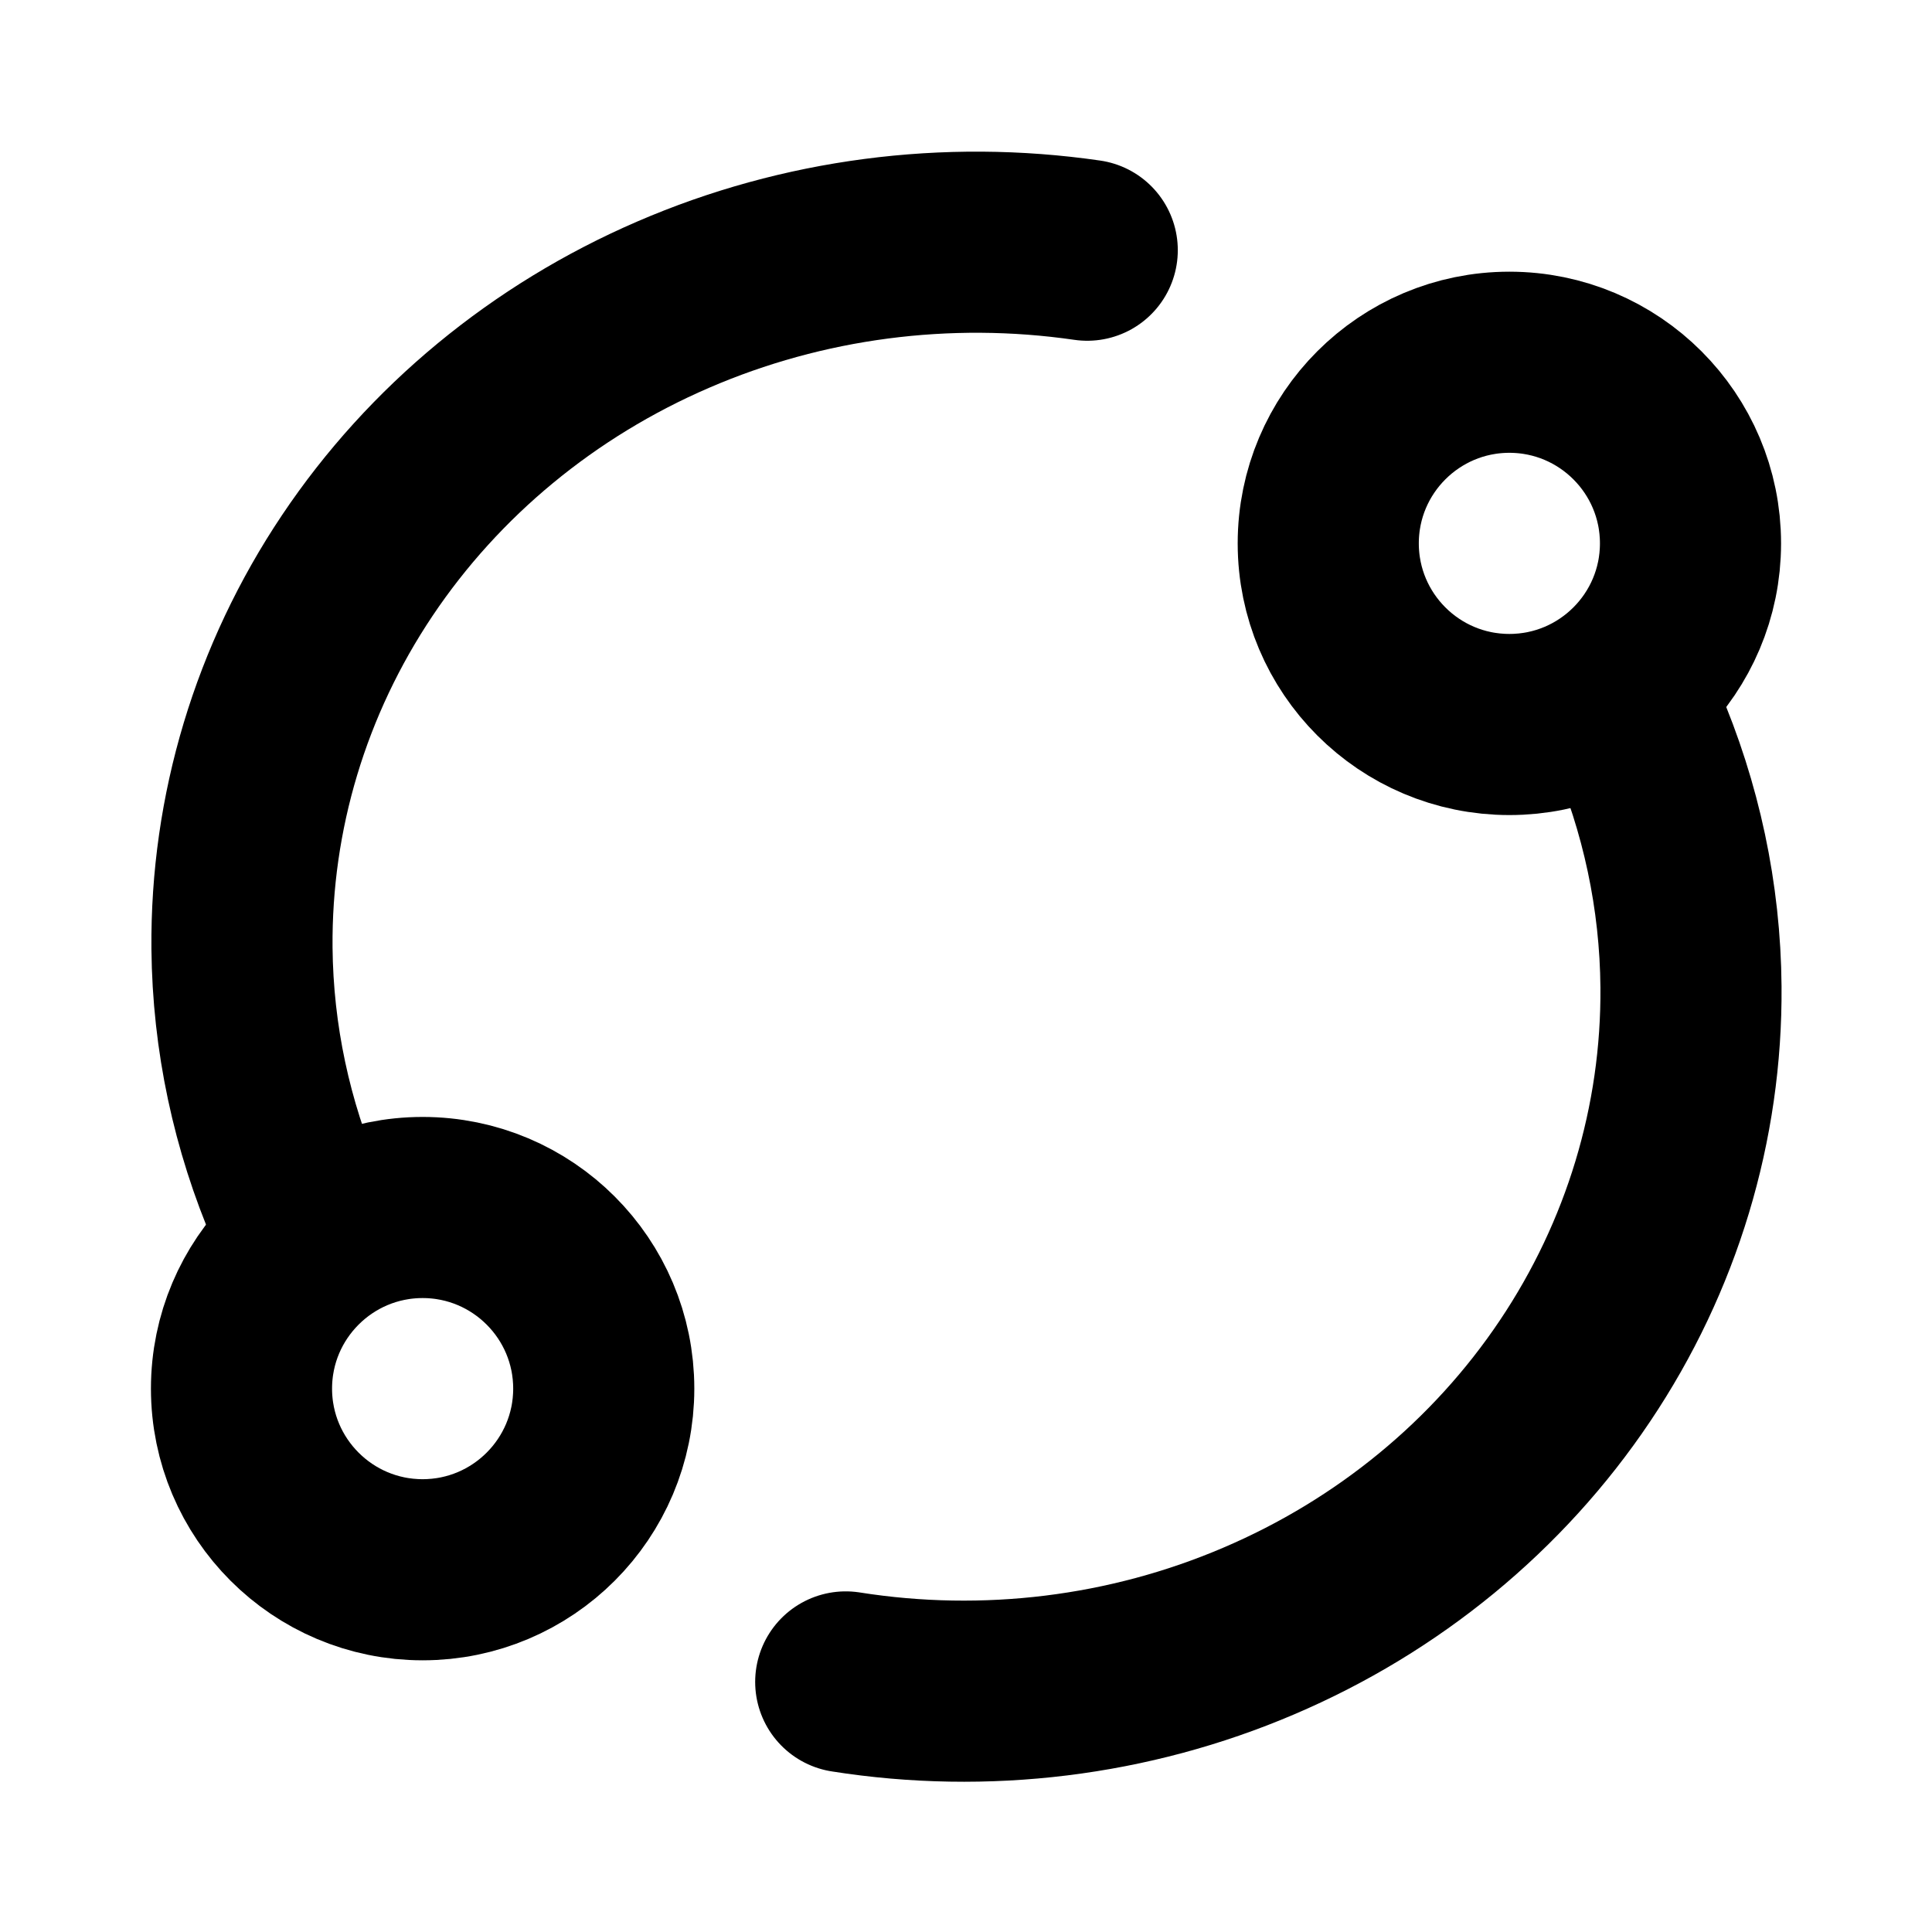
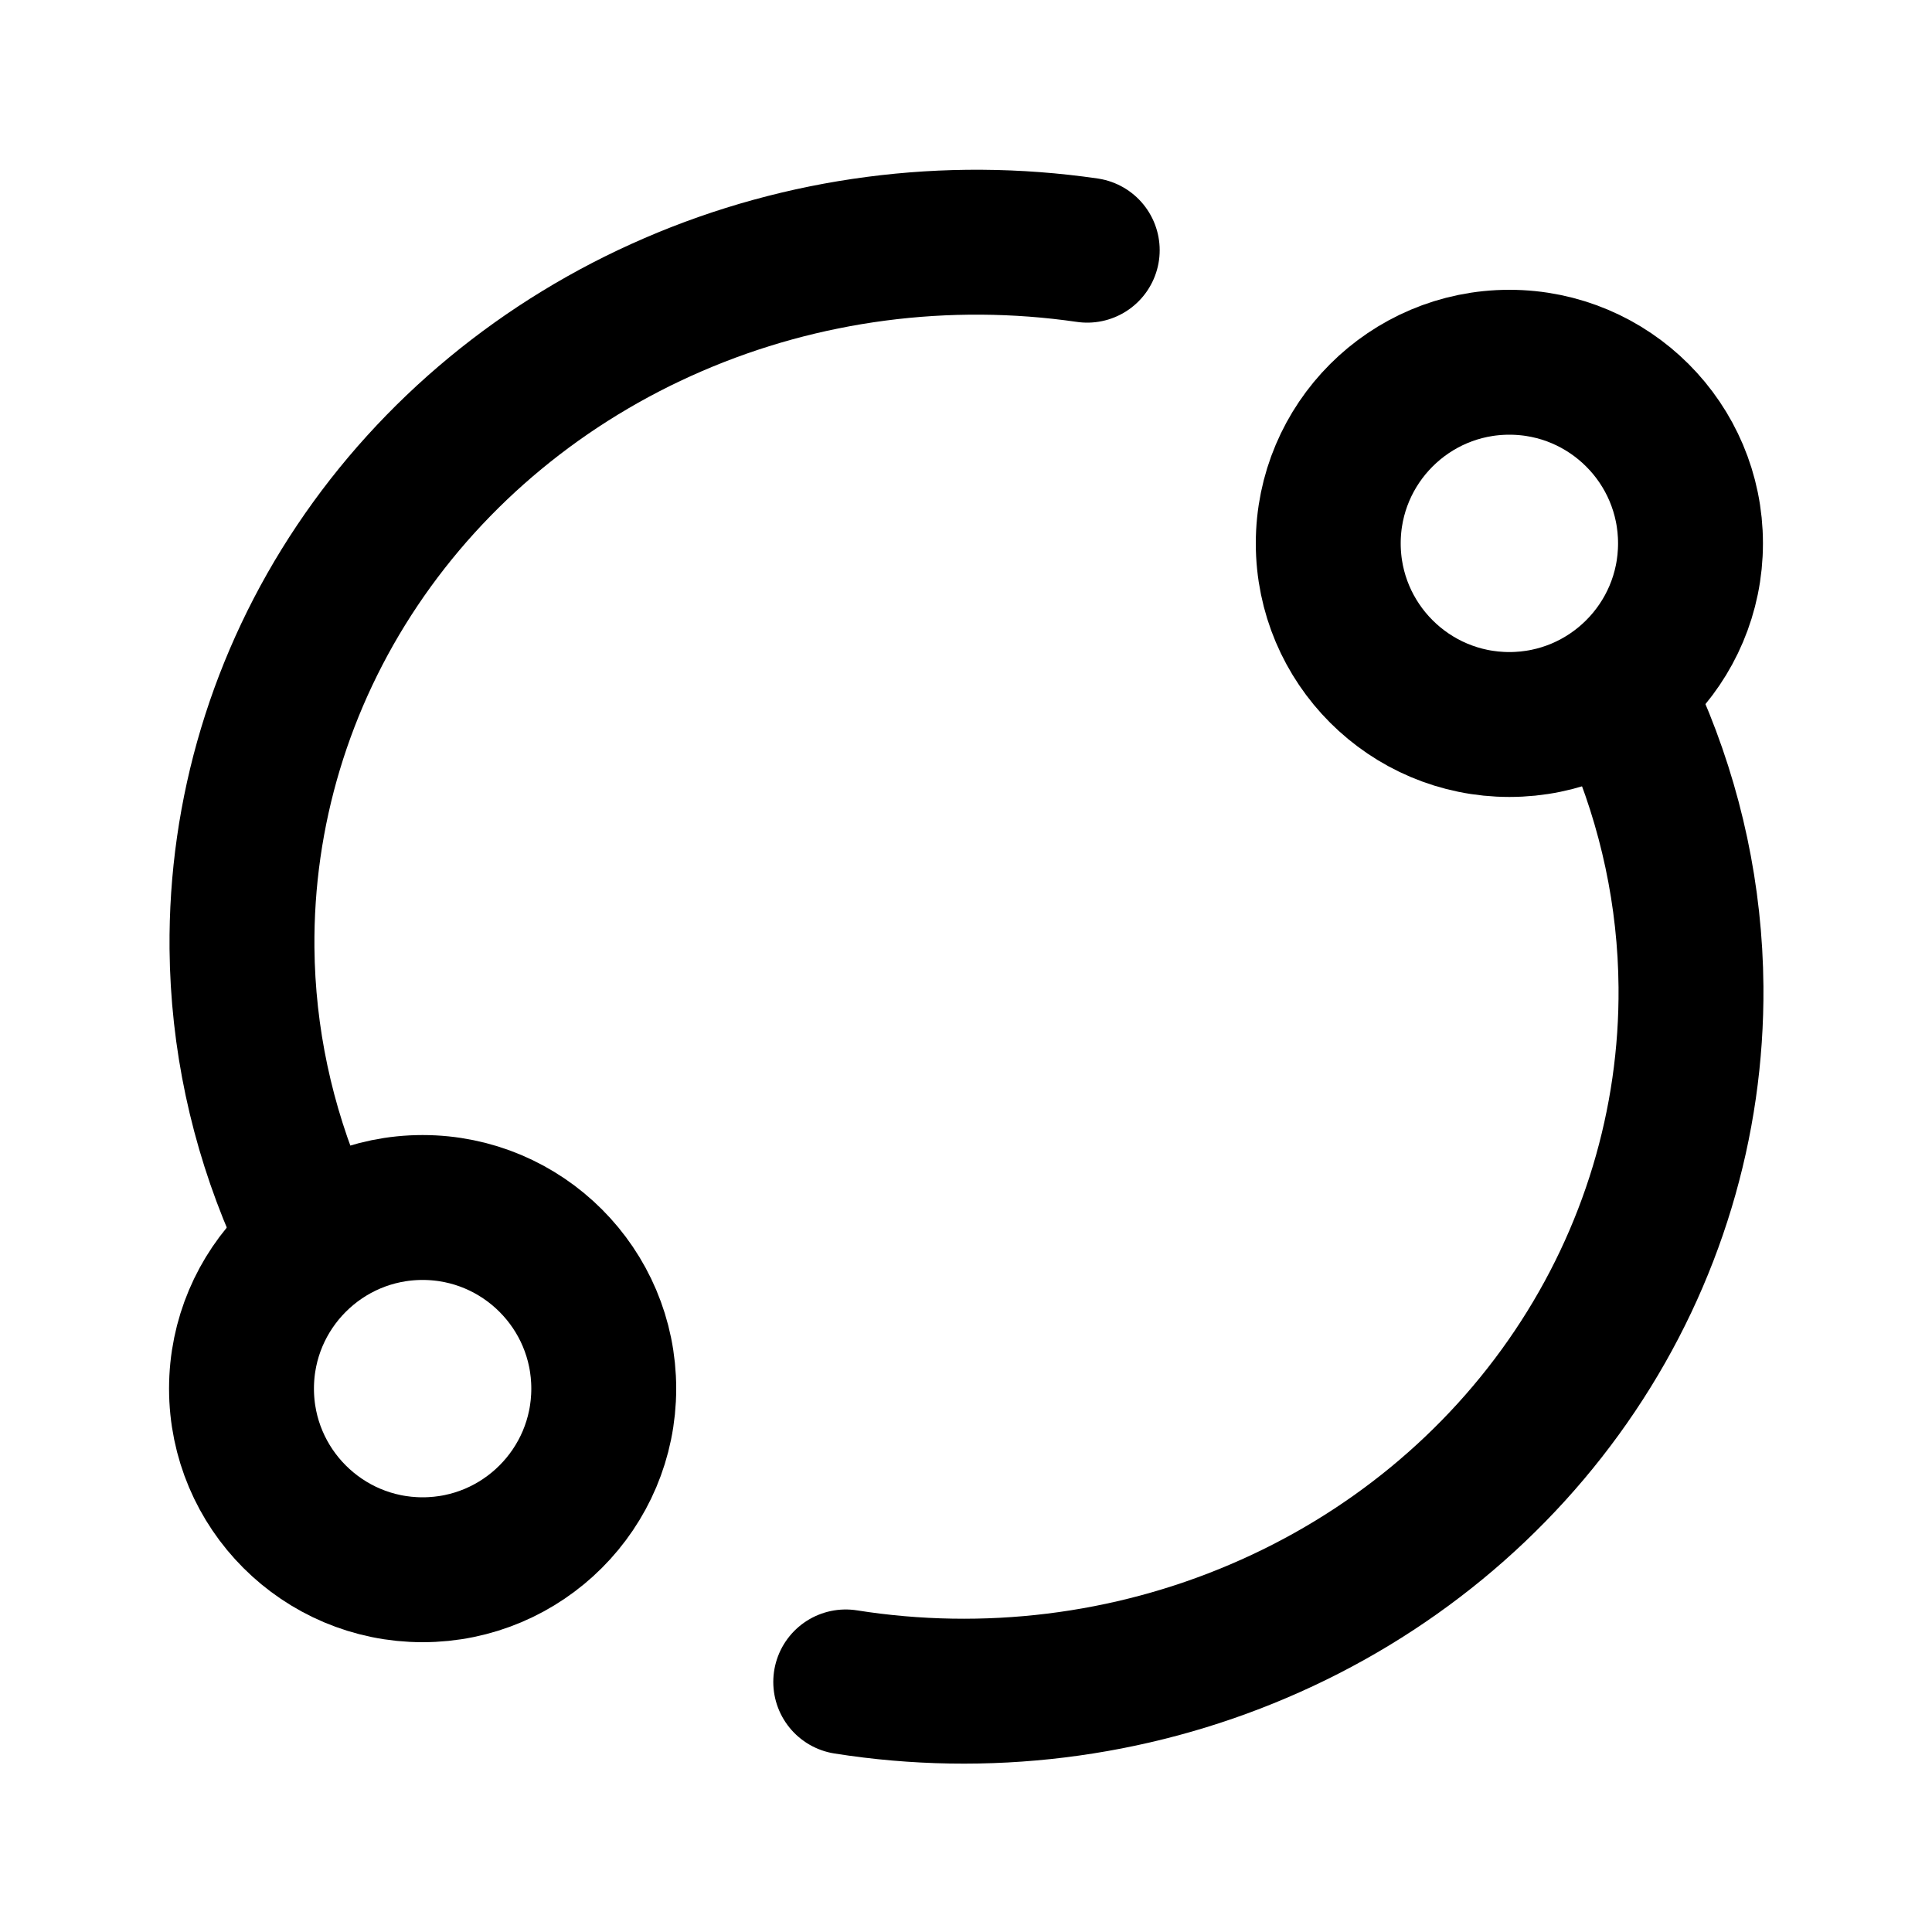
<svg xmlns="http://www.w3.org/2000/svg" width="16" height="16" viewBox="0 0 16 16" fill="none">
-   <path d="M12.5 6C13.328 6 14 5.328 14 4.5C14 3.672 13.328 3 12.5 3C11.672 3 11 3.672 11 4.5C11 5.328 11.672 6 12.5 6Z" stroke="black" stroke-width="1.5" stroke-linecap="round" stroke-linejoin="round" />
-   <path d="M3.5 13C4.328 13 5 12.328 5 11.5C5 10.672 4.328 10 3.5 10C2.672 10 2 10.672 2 11.5C2 12.328 2.672 13 3.5 13Z" stroke="black" stroke-width="1.5" stroke-linecap="round" stroke-linejoin="round" />
-   <path d="M7.004 13.929C8.162 14.112 9.351 13.966 10.423 13.508C11.496 13.051 12.407 12.302 13.043 11.354C13.679 10.407 14.013 9.301 14.004 8.173C13.998 7.423 13.84 6.686 13.544 6" stroke="black" stroke-width="1.5" stroke-linecap="round" stroke-linejoin="round" />
-   <path d="M9.004 2.072C7.839 1.903 6.648 2.059 5.575 2.523C4.502 2.986 3.593 3.737 2.959 4.683C2.325 5.629 1.994 6.73 2.004 7.853C2.011 8.593 2.167 9.321 2.459 10" stroke="black" stroke-width="1.5" stroke-linecap="round" stroke-linejoin="round" />
+   <path d="M12.5 6C13.328 6 14 5.328 14 4.5C14 3.672 13.328 3 12.5 3C11.672 3 11 3.672 11 4.5C11 5.328 11.672 6 12.5 6Z" stroke="black" stroke-width="1.2" stroke-linecap="round" stroke-linejoin="round" />
+   <path d="M3.5 13C4.328 13 5 12.328 5 11.5C5 10.672 4.328 10 3.5 10C2.672 10 2 10.672 2 11.5C2 12.328 2.672 13 3.5 13Z" stroke="black" stroke-width="1.2" stroke-linecap="round" stroke-linejoin="round" />
+   <path d="M7.004 13.929C8.162 14.112 9.351 13.966 10.423 13.508C11.496 13.051 12.407 12.302 13.043 11.354C13.679 10.407 14.013 9.301 14.004 8.173C13.998 7.423 13.84 6.686 13.544 6" stroke="black" stroke-width="1.2" stroke-linecap="round" stroke-linejoin="round" />
+   <path d="M9.004 2.072C7.839 1.903 6.648 2.059 5.575 2.523C4.502 2.986 3.593 3.737 2.959 4.683C2.325 5.629 1.994 6.73 2.004 7.853C2.011 8.593 2.167 9.321 2.459 10" stroke="black" stroke-width="1.2" stroke-linecap="round" stroke-linejoin="round" />
</svg>
